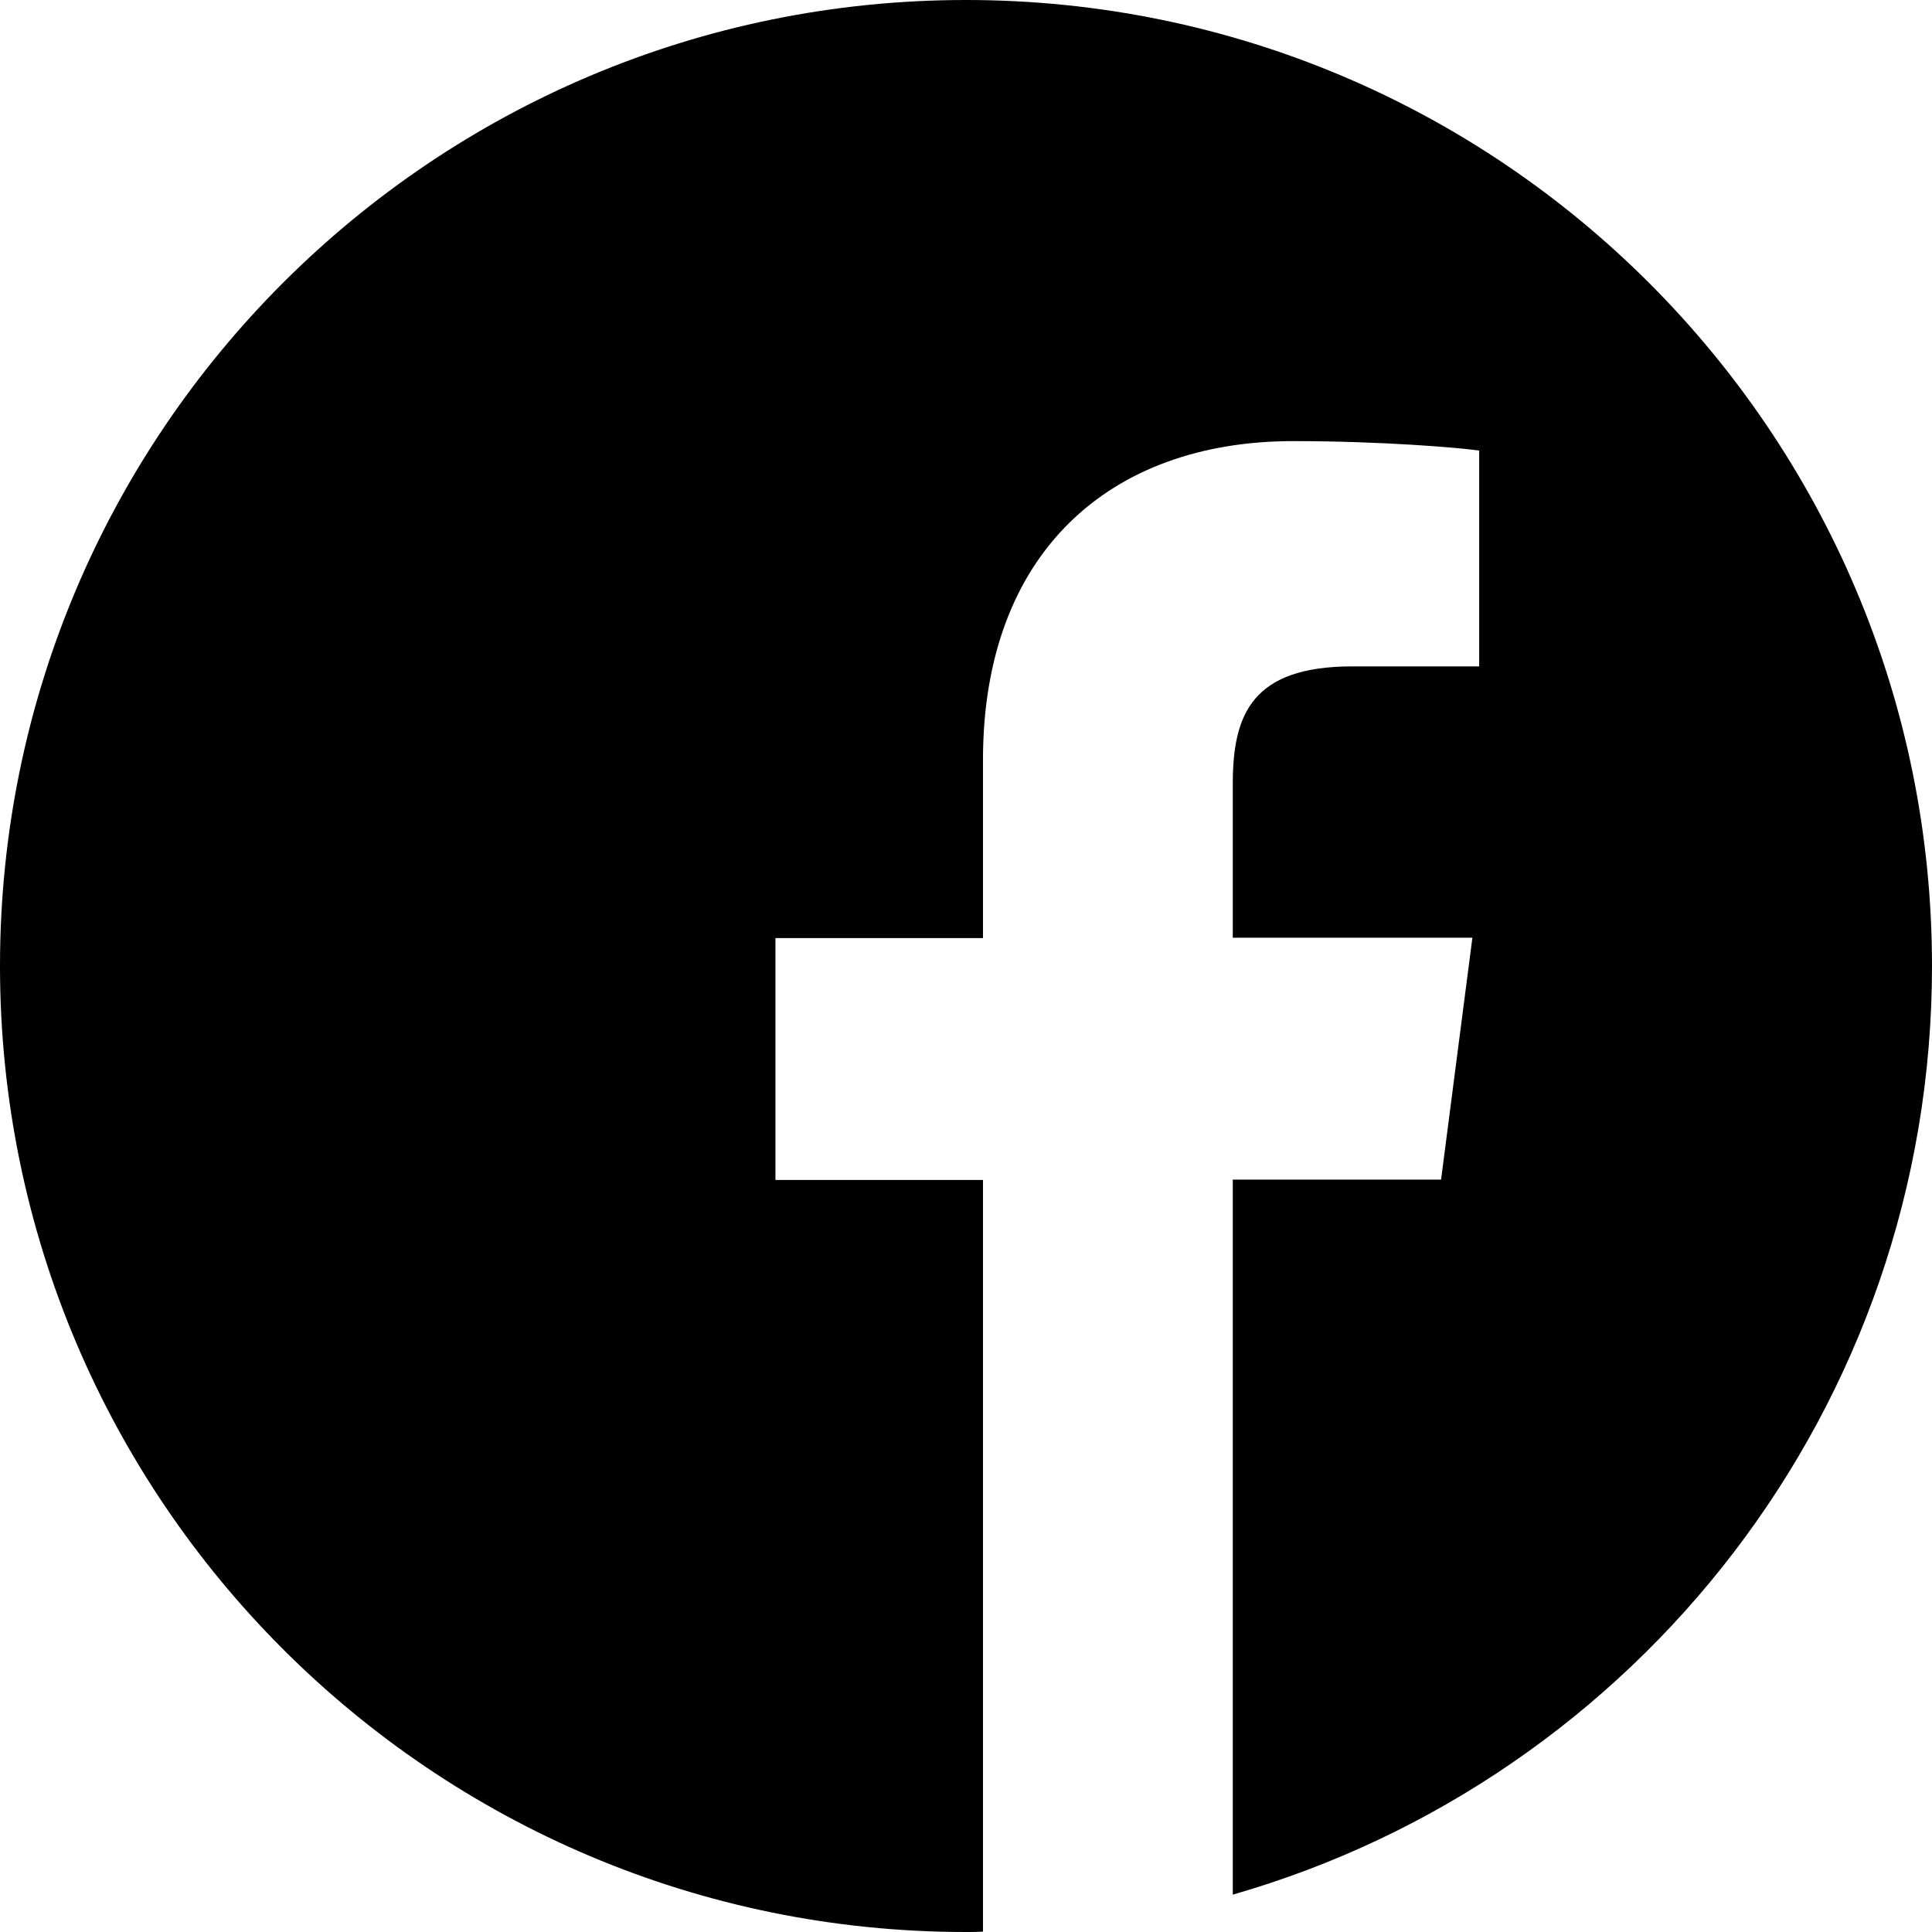
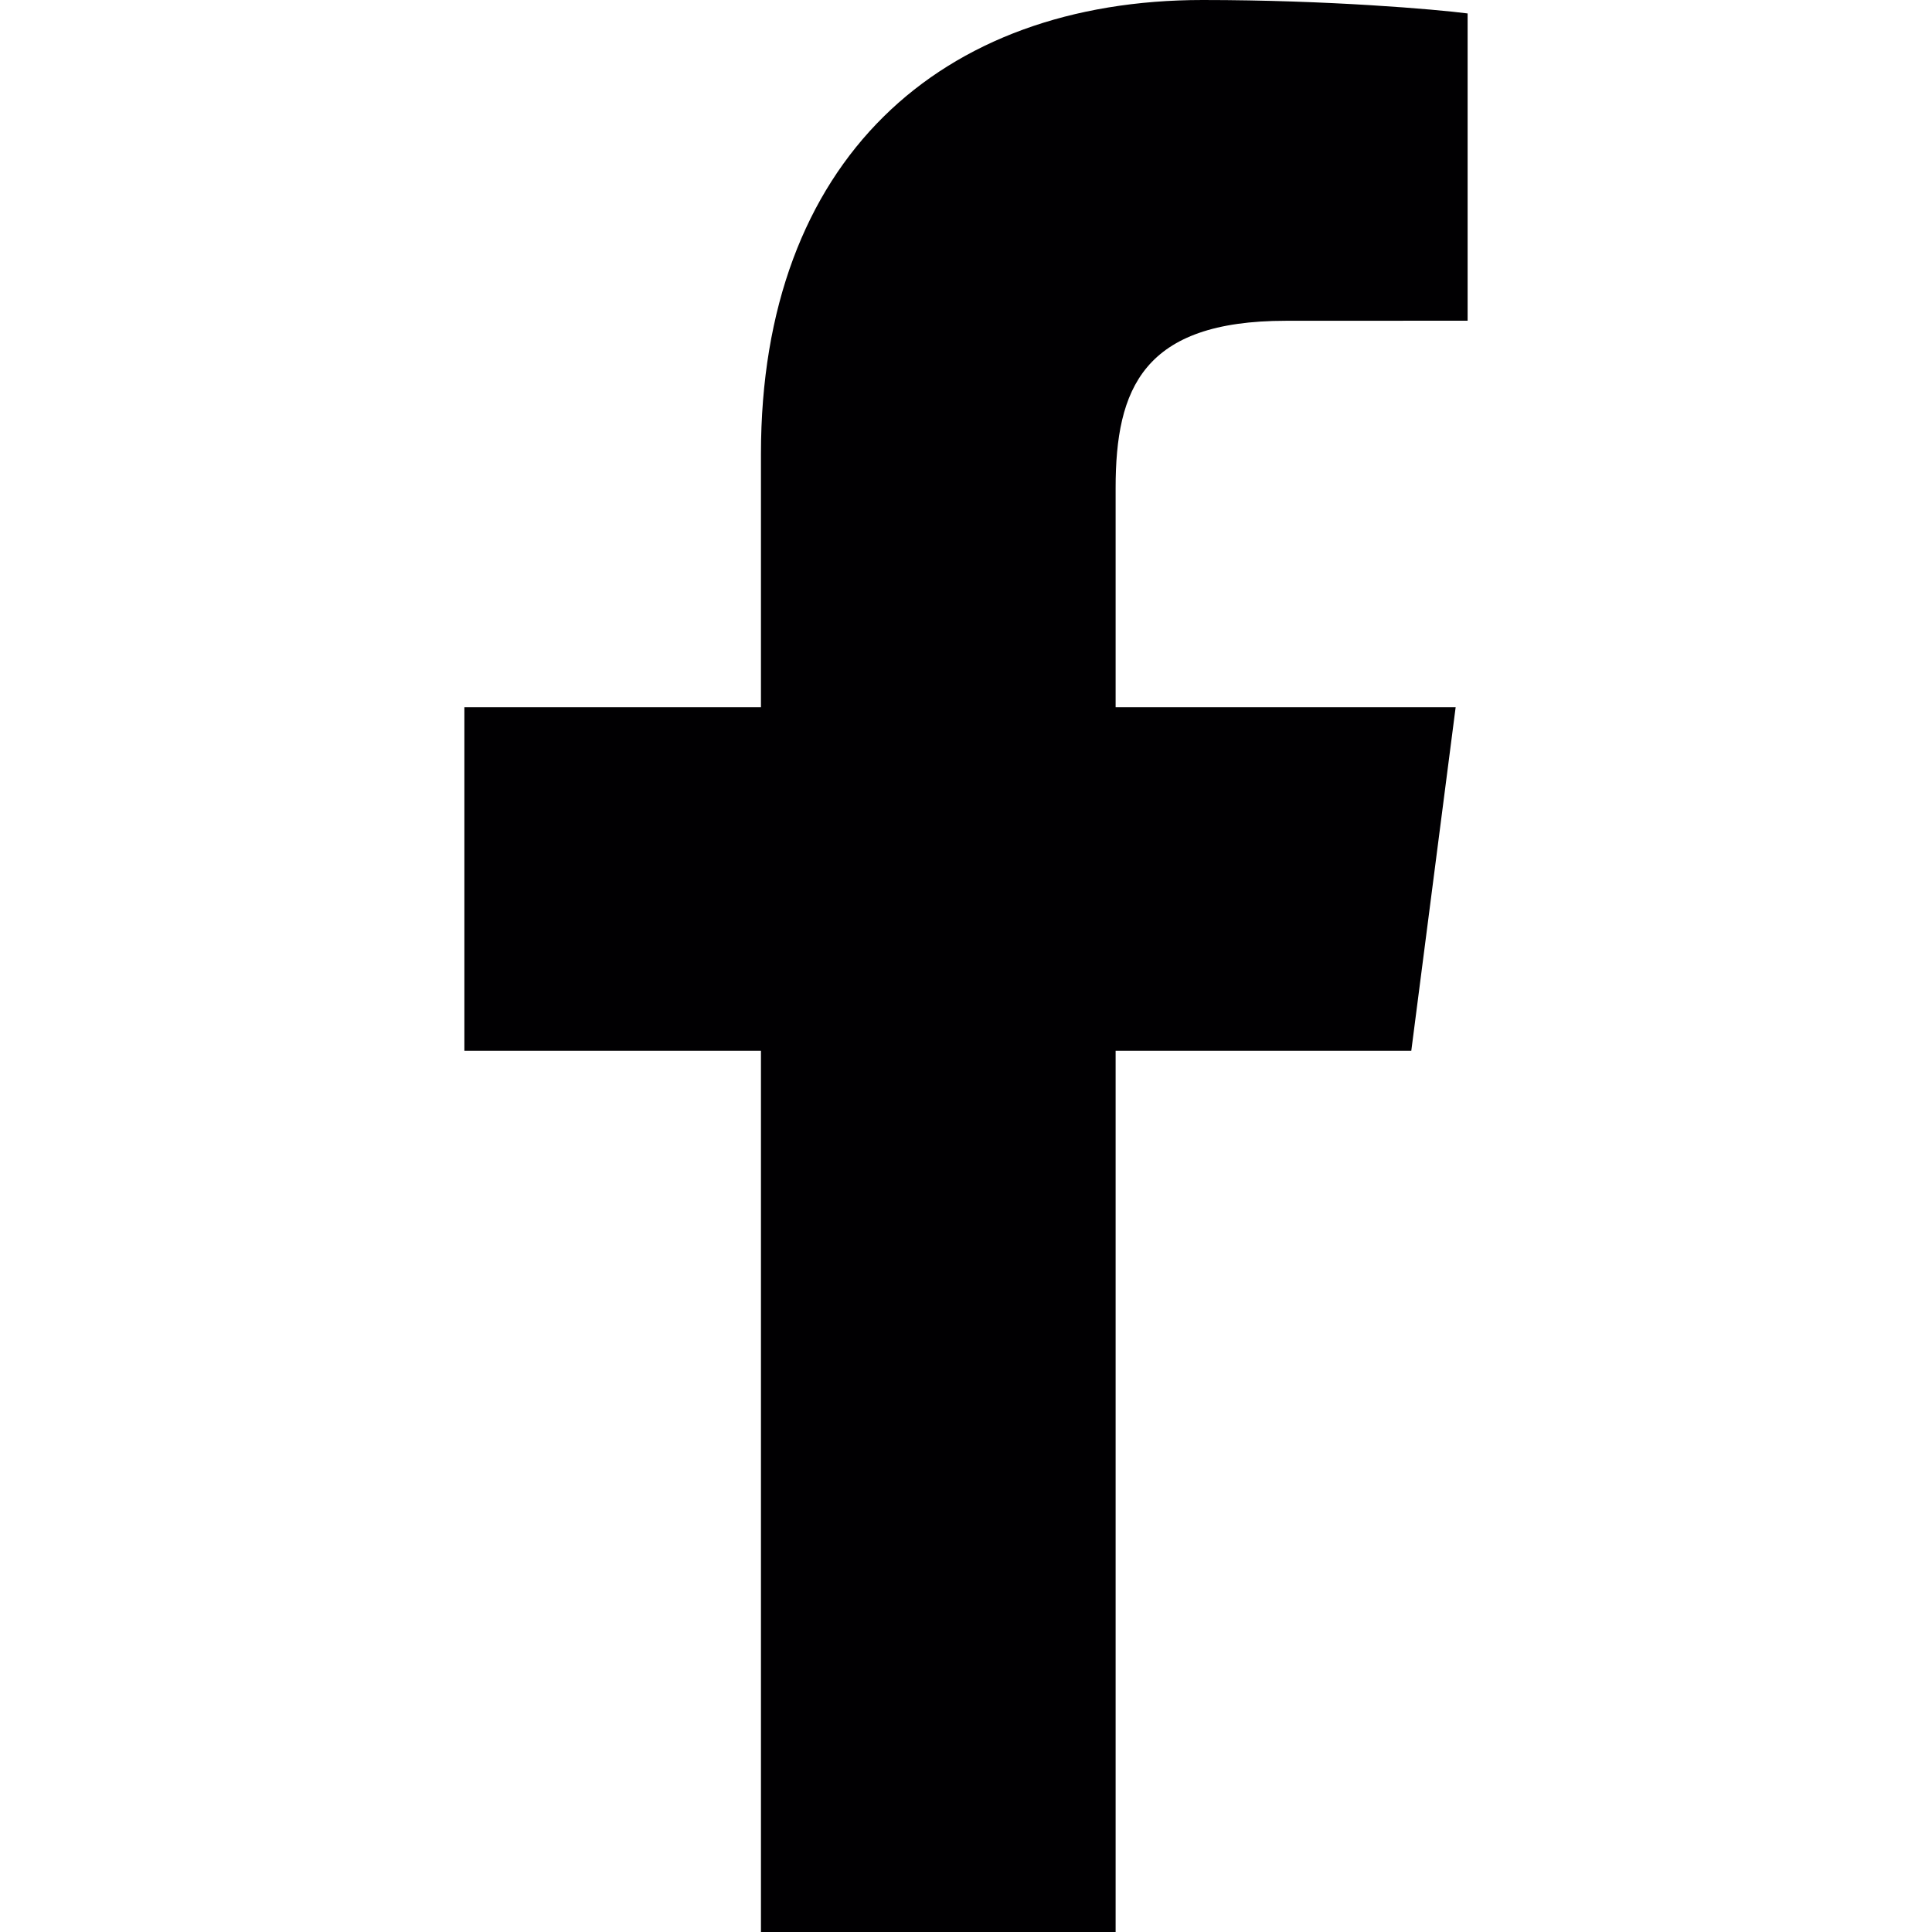
- <svg xmlns="http://www.w3.org/2000/svg" id="Capa_1" enable-background="new 0 0 512 512" height="512" viewBox="0 0 512 512" width="512">
-   <path d="m512 256c0-141.4-114.6-256-256-256s-256 114.6-256 256 114.6 256 256 256c1.5 0 3 0 4.5-.1v-199.2h-55v-64.1h55v-47.2c0-54.7 33.4-84.5 82.2-84.5 23.4 0 43.5 1.7 49.3 2.5v57.2h-33.6c-26.5 0-31.7 12.6-31.7 31.1v40.8h63.5l-8.3 64.1h-55.2v189.5c107-30.7 185.3-129.2 185.3-246.1z" />
+ <svg xmlns="http://www.w3.org/2000/svg" version="1.1" id="Capa_1" x="0px" y="0px" viewBox="0 0 155.139 155.139" style="enable-background:new 0 0 155.139 155.139;" xml:space="preserve">
+   <g>
+     <path id="f_1_" style="fill:#010002;" d="M89.584,155.139V84.378h23.742l3.562-27.585H89.584V39.184   c0-7.984,2.208-13.425,13.67-13.425l14.595-0.006V1.08C115.325,0.752,106.661,0,96.577,0C75.52,0,61.104,12.853,61.104,36.452   v20.341H37.29v27.585h23.814v70.761H89.584z" />
+   </g>
+   <g>
+ </g>
+   <g>
+ </g>
+   <g>
+ </g>
+   <g>
+ </g>
+   <g>
+ </g>
+   <g>
+ </g>
+   <g>
+ </g>
+   <g>
+ </g>
+   <g>
+ </g>
+   <g>
+ </g>
+   <g>
+ </g>
+   <g>
+ </g>
+   <g>
+ </g>
+   <g>
+ </g>
+   <g>
+ </g>
</svg>
